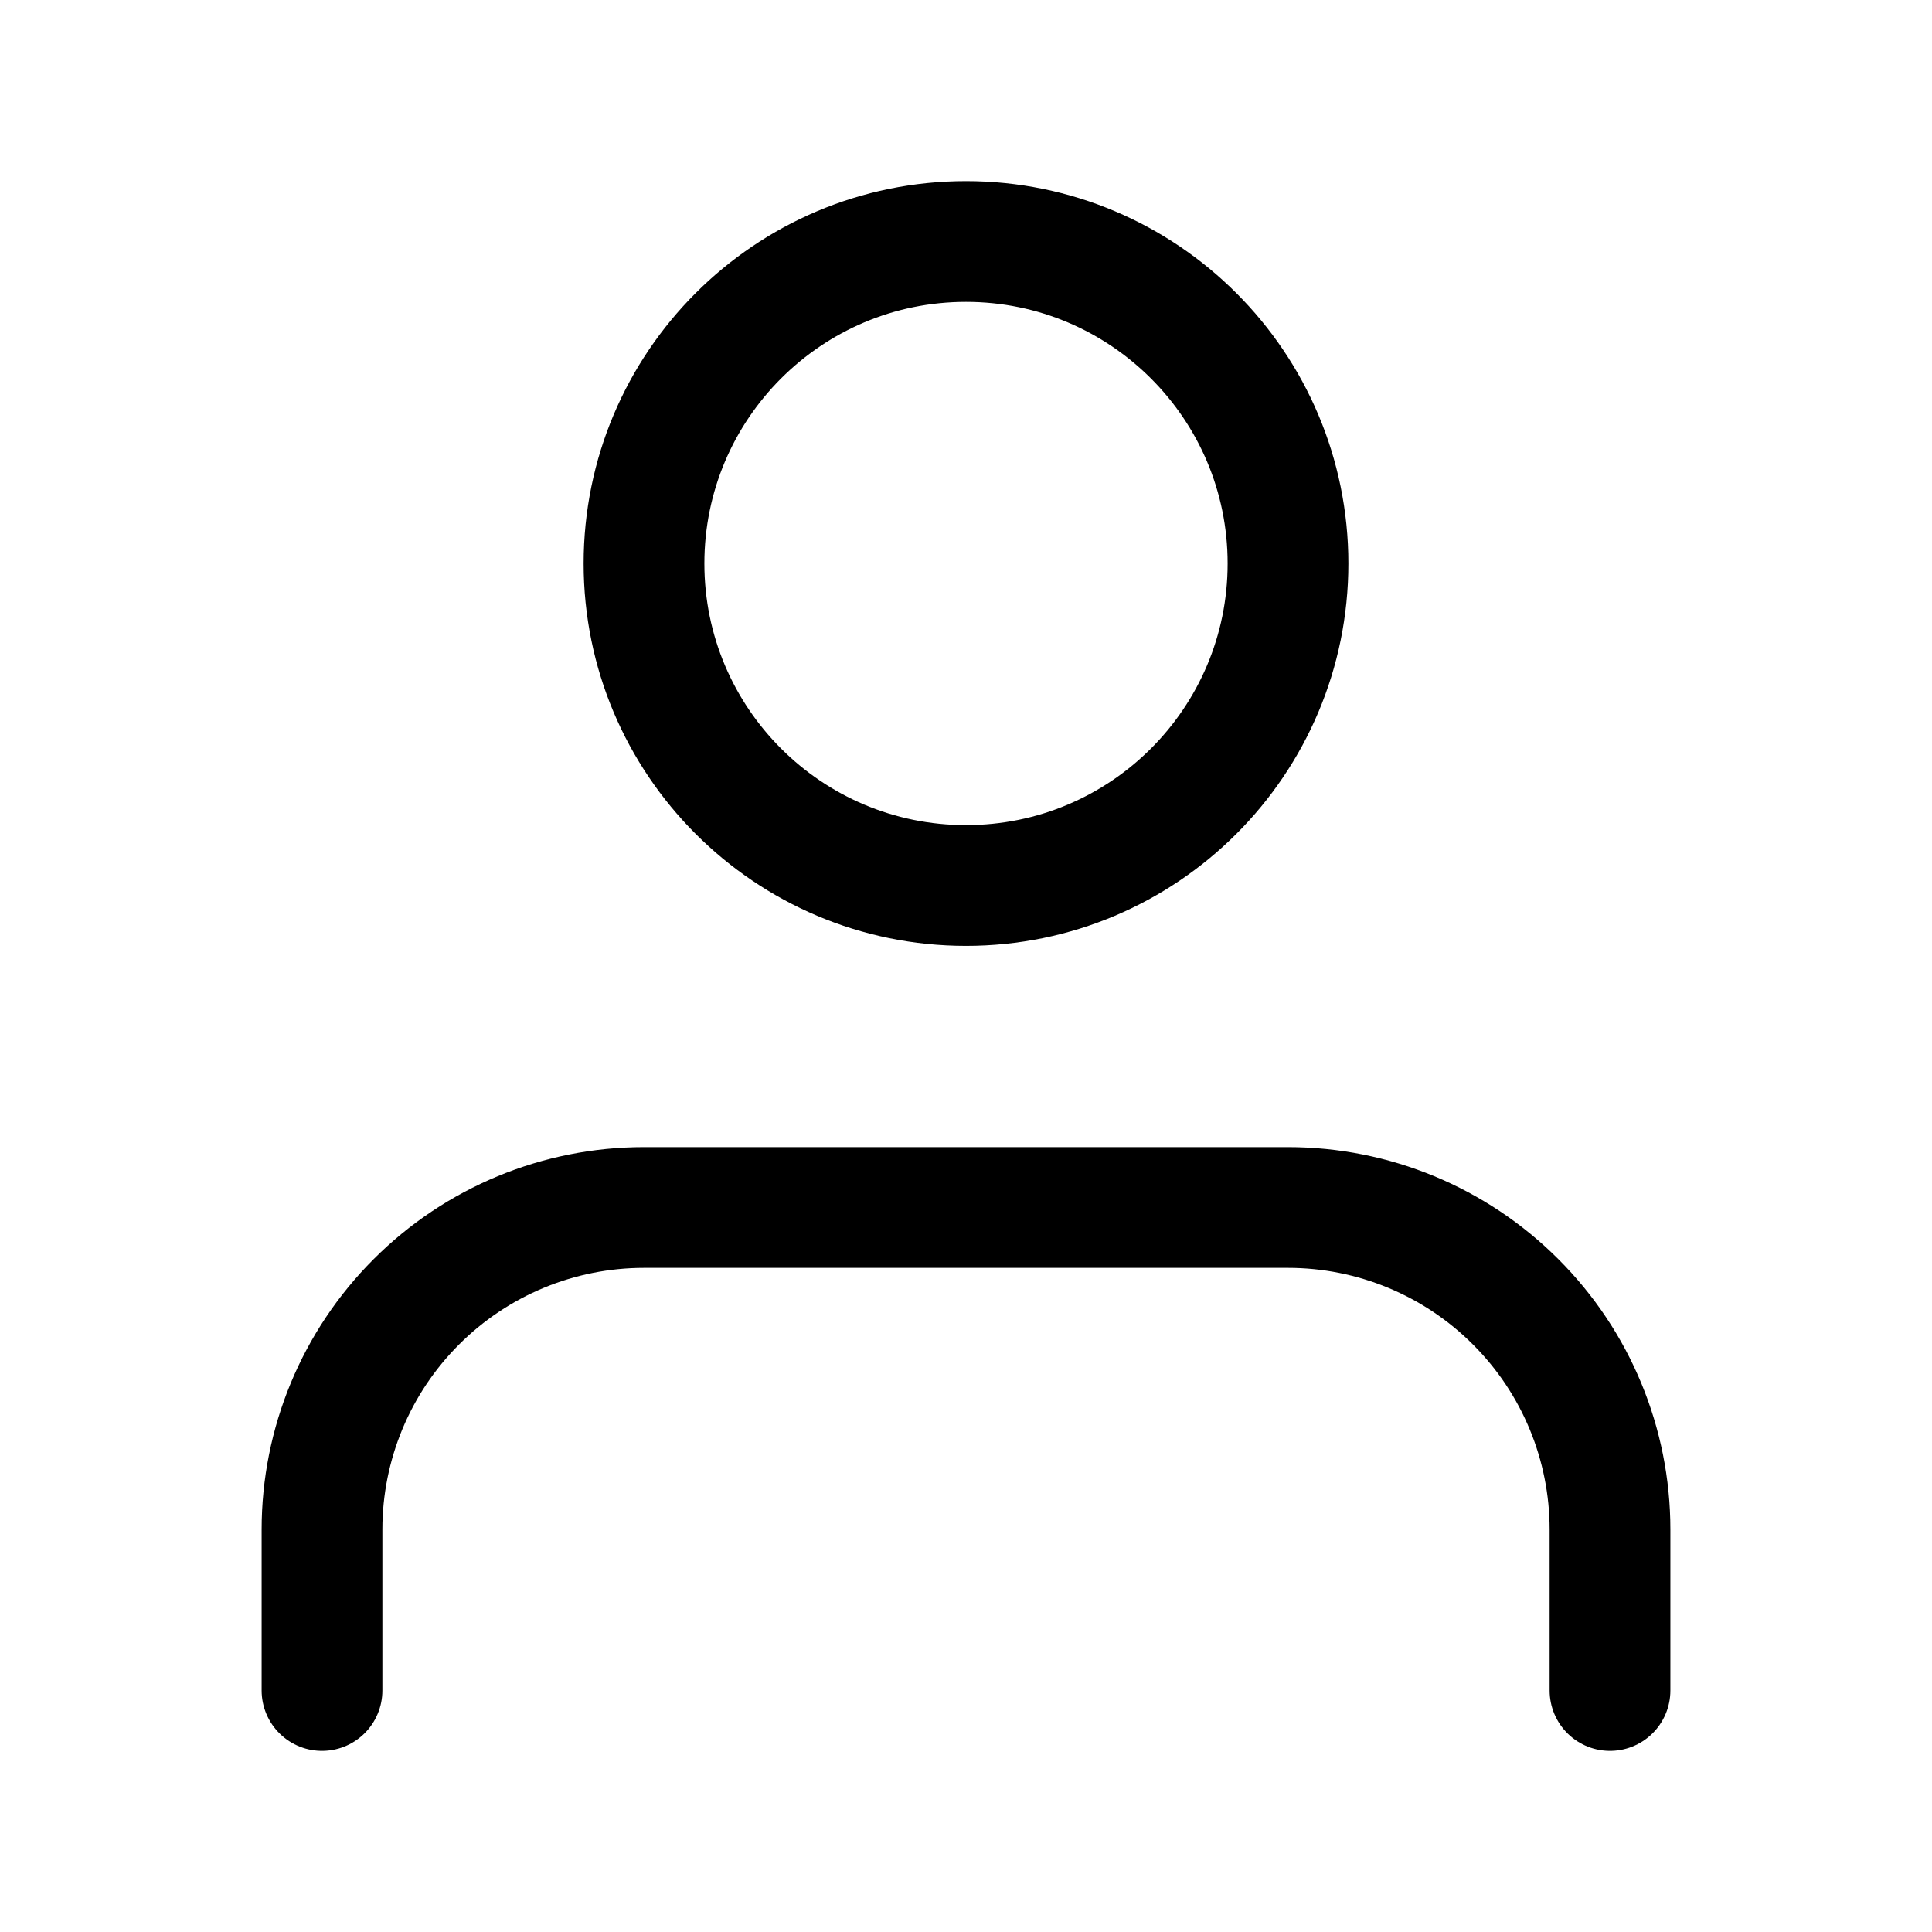
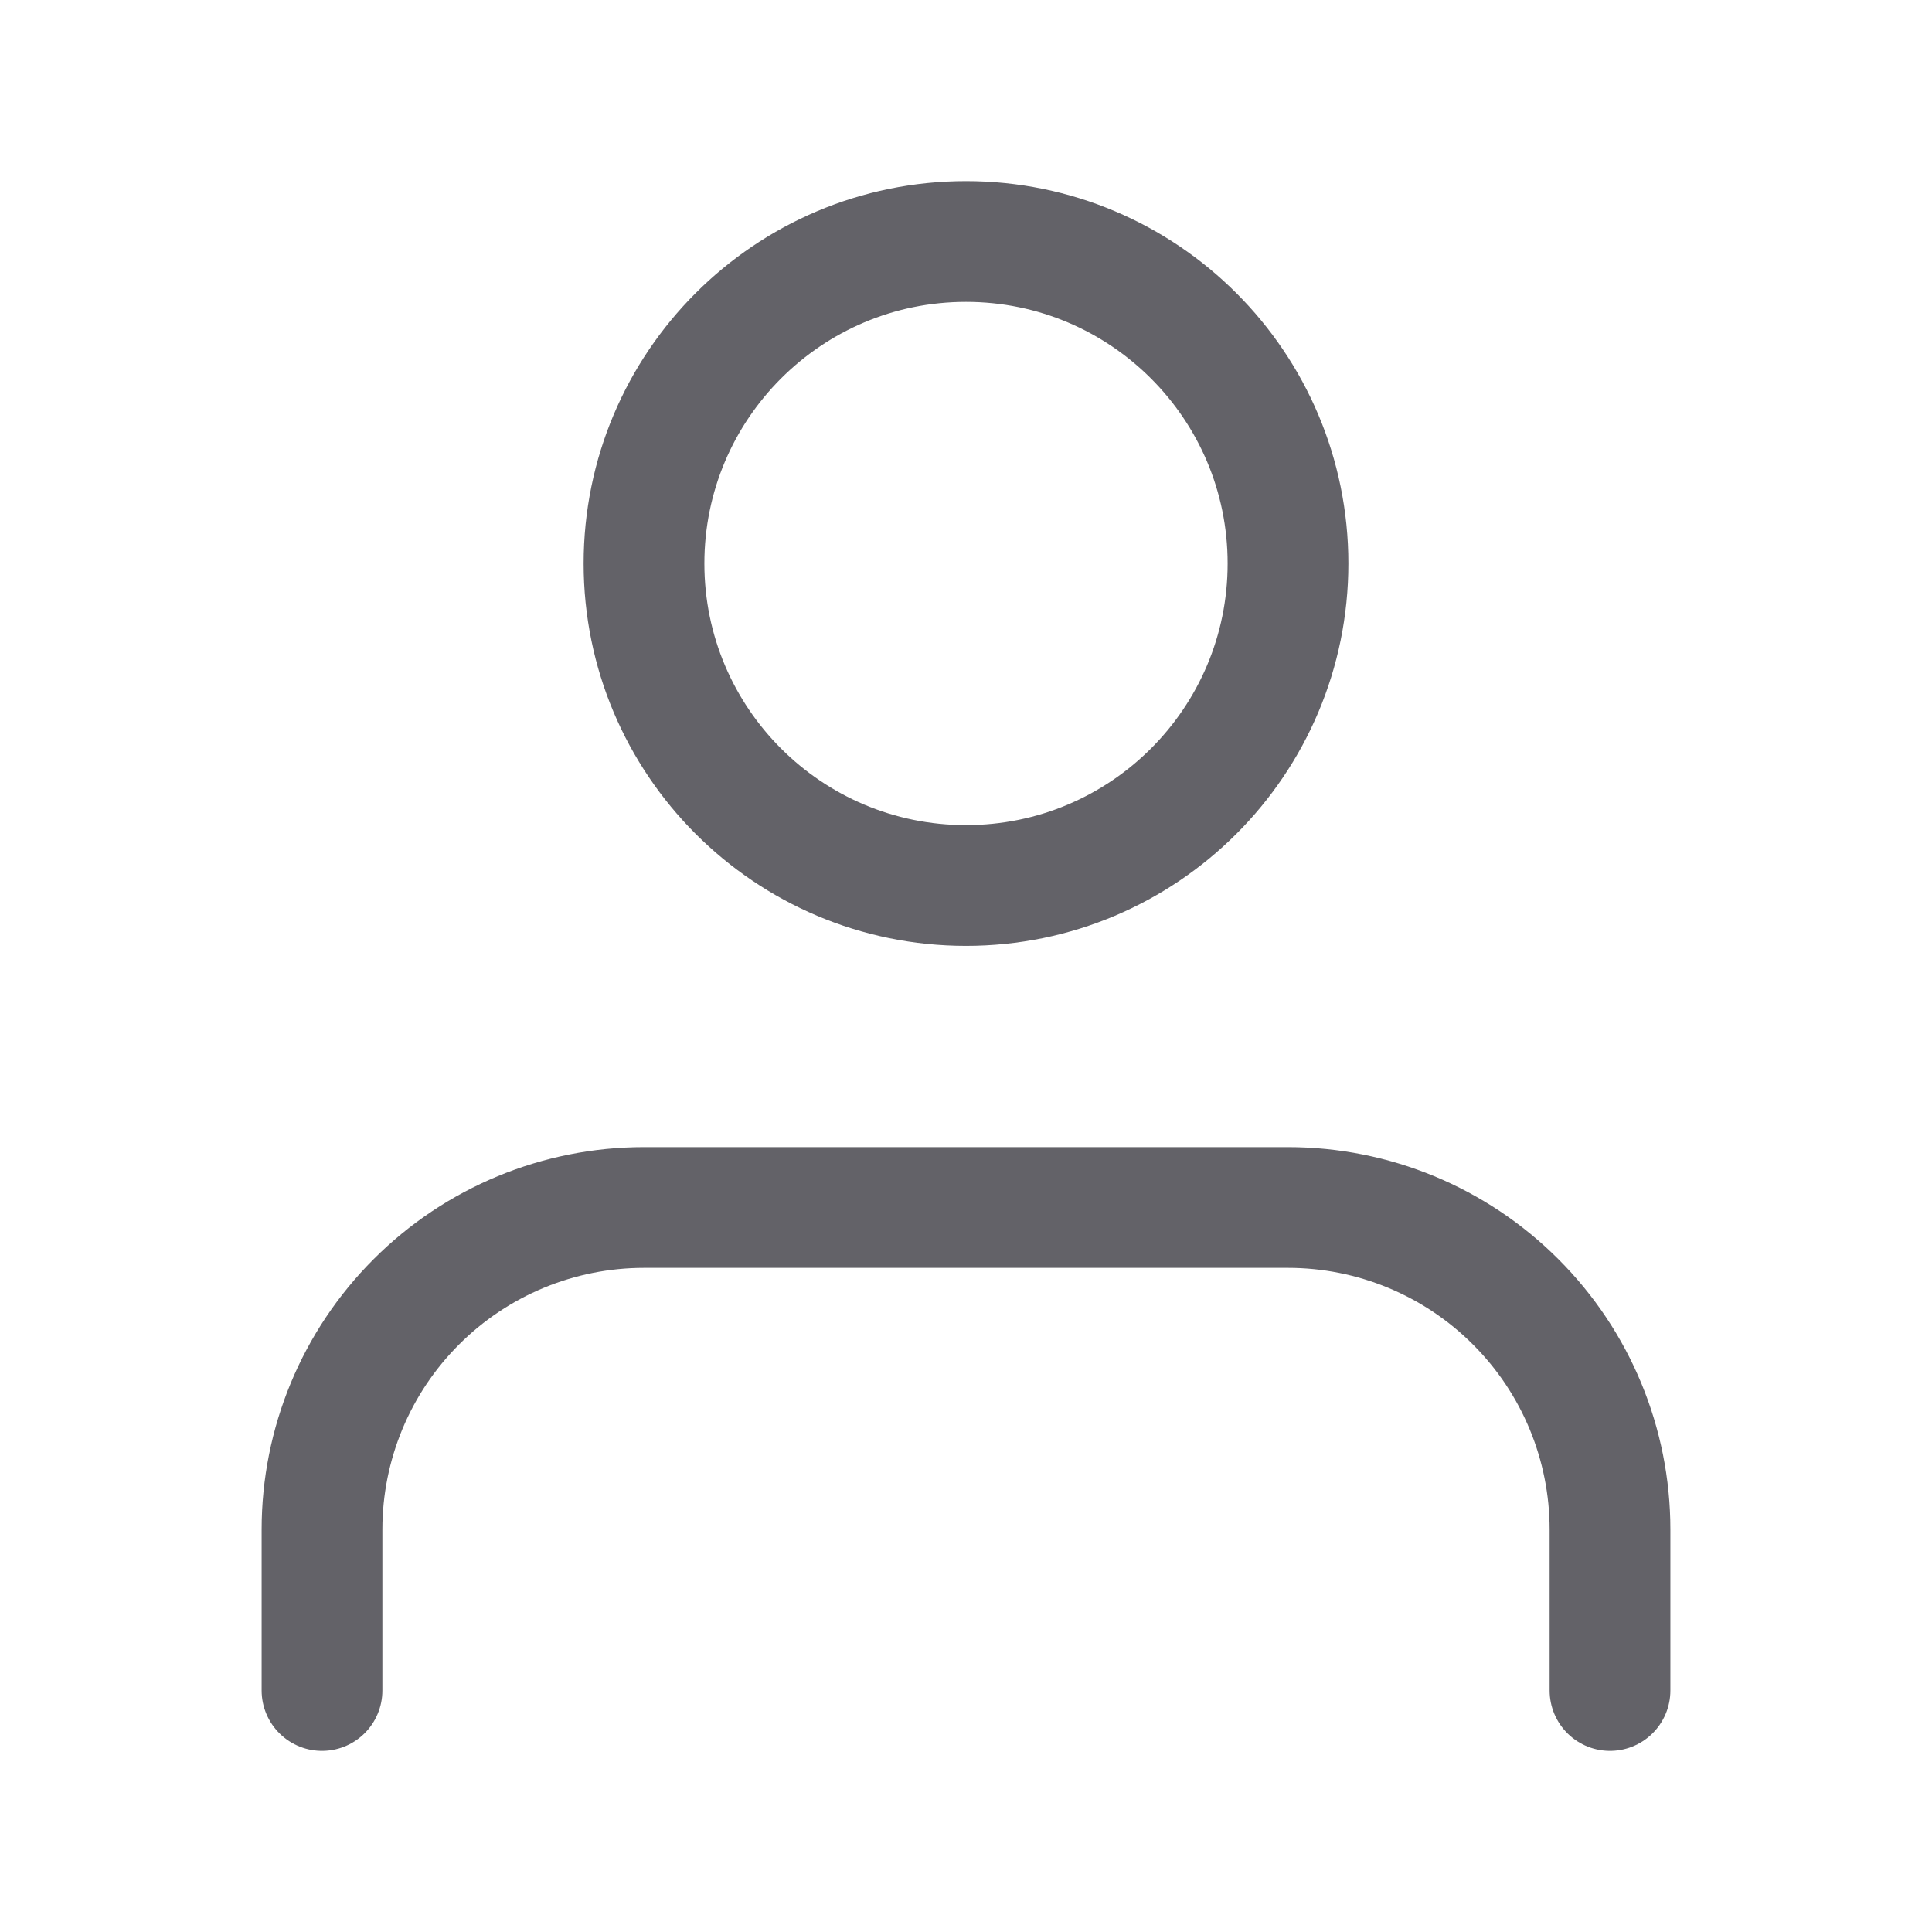
<svg xmlns="http://www.w3.org/2000/svg" width="24" height="24" viewBox="0 0 24 24" fill="none">
-   <path d="M20 21V19C20 17.939 19.579 16.922 18.828 16.172C18.078 15.421 17.061 15 16 15H8C6.939 15 5.922 15.421 5.172 16.172C4.421 16.922 4 17.939 4 19V21" stroke="black" stroke-width="1.5" stroke-linecap="round" stroke-linejoin="round" />
-   <path d="M12 11C14.209 11 16 9.209 16 7C16 4.791 14.209 3 12 3C9.791 3 8 4.791 8 7C8 9.209 9.791 11 12 11Z" stroke="black" stroke-width="1.5" stroke-linecap="round" stroke-linejoin="round" />
+   <path d="M20 21V19C20 17.939 19.579 16.922 18.828 16.172C18.078 15.421 17.061 15 16 15H8C6.939 15 5.922 15.421 5.172 16.172C4.421 16.922 4 17.939 4 19V21" stroke="#636268" stroke-width="1.5" stroke-linecap="round" stroke-linejoin="round" />
+   <path d="M12 11C14.209 11 16 9.209 16 7C16 4.791 14.209 3 12 3C9.791 3 8 4.791 8 7C8 9.209 9.791 11 12 11Z" stroke="#636268" stroke-width="1.5" stroke-linecap="round" stroke-linejoin="round" />
</svg>
